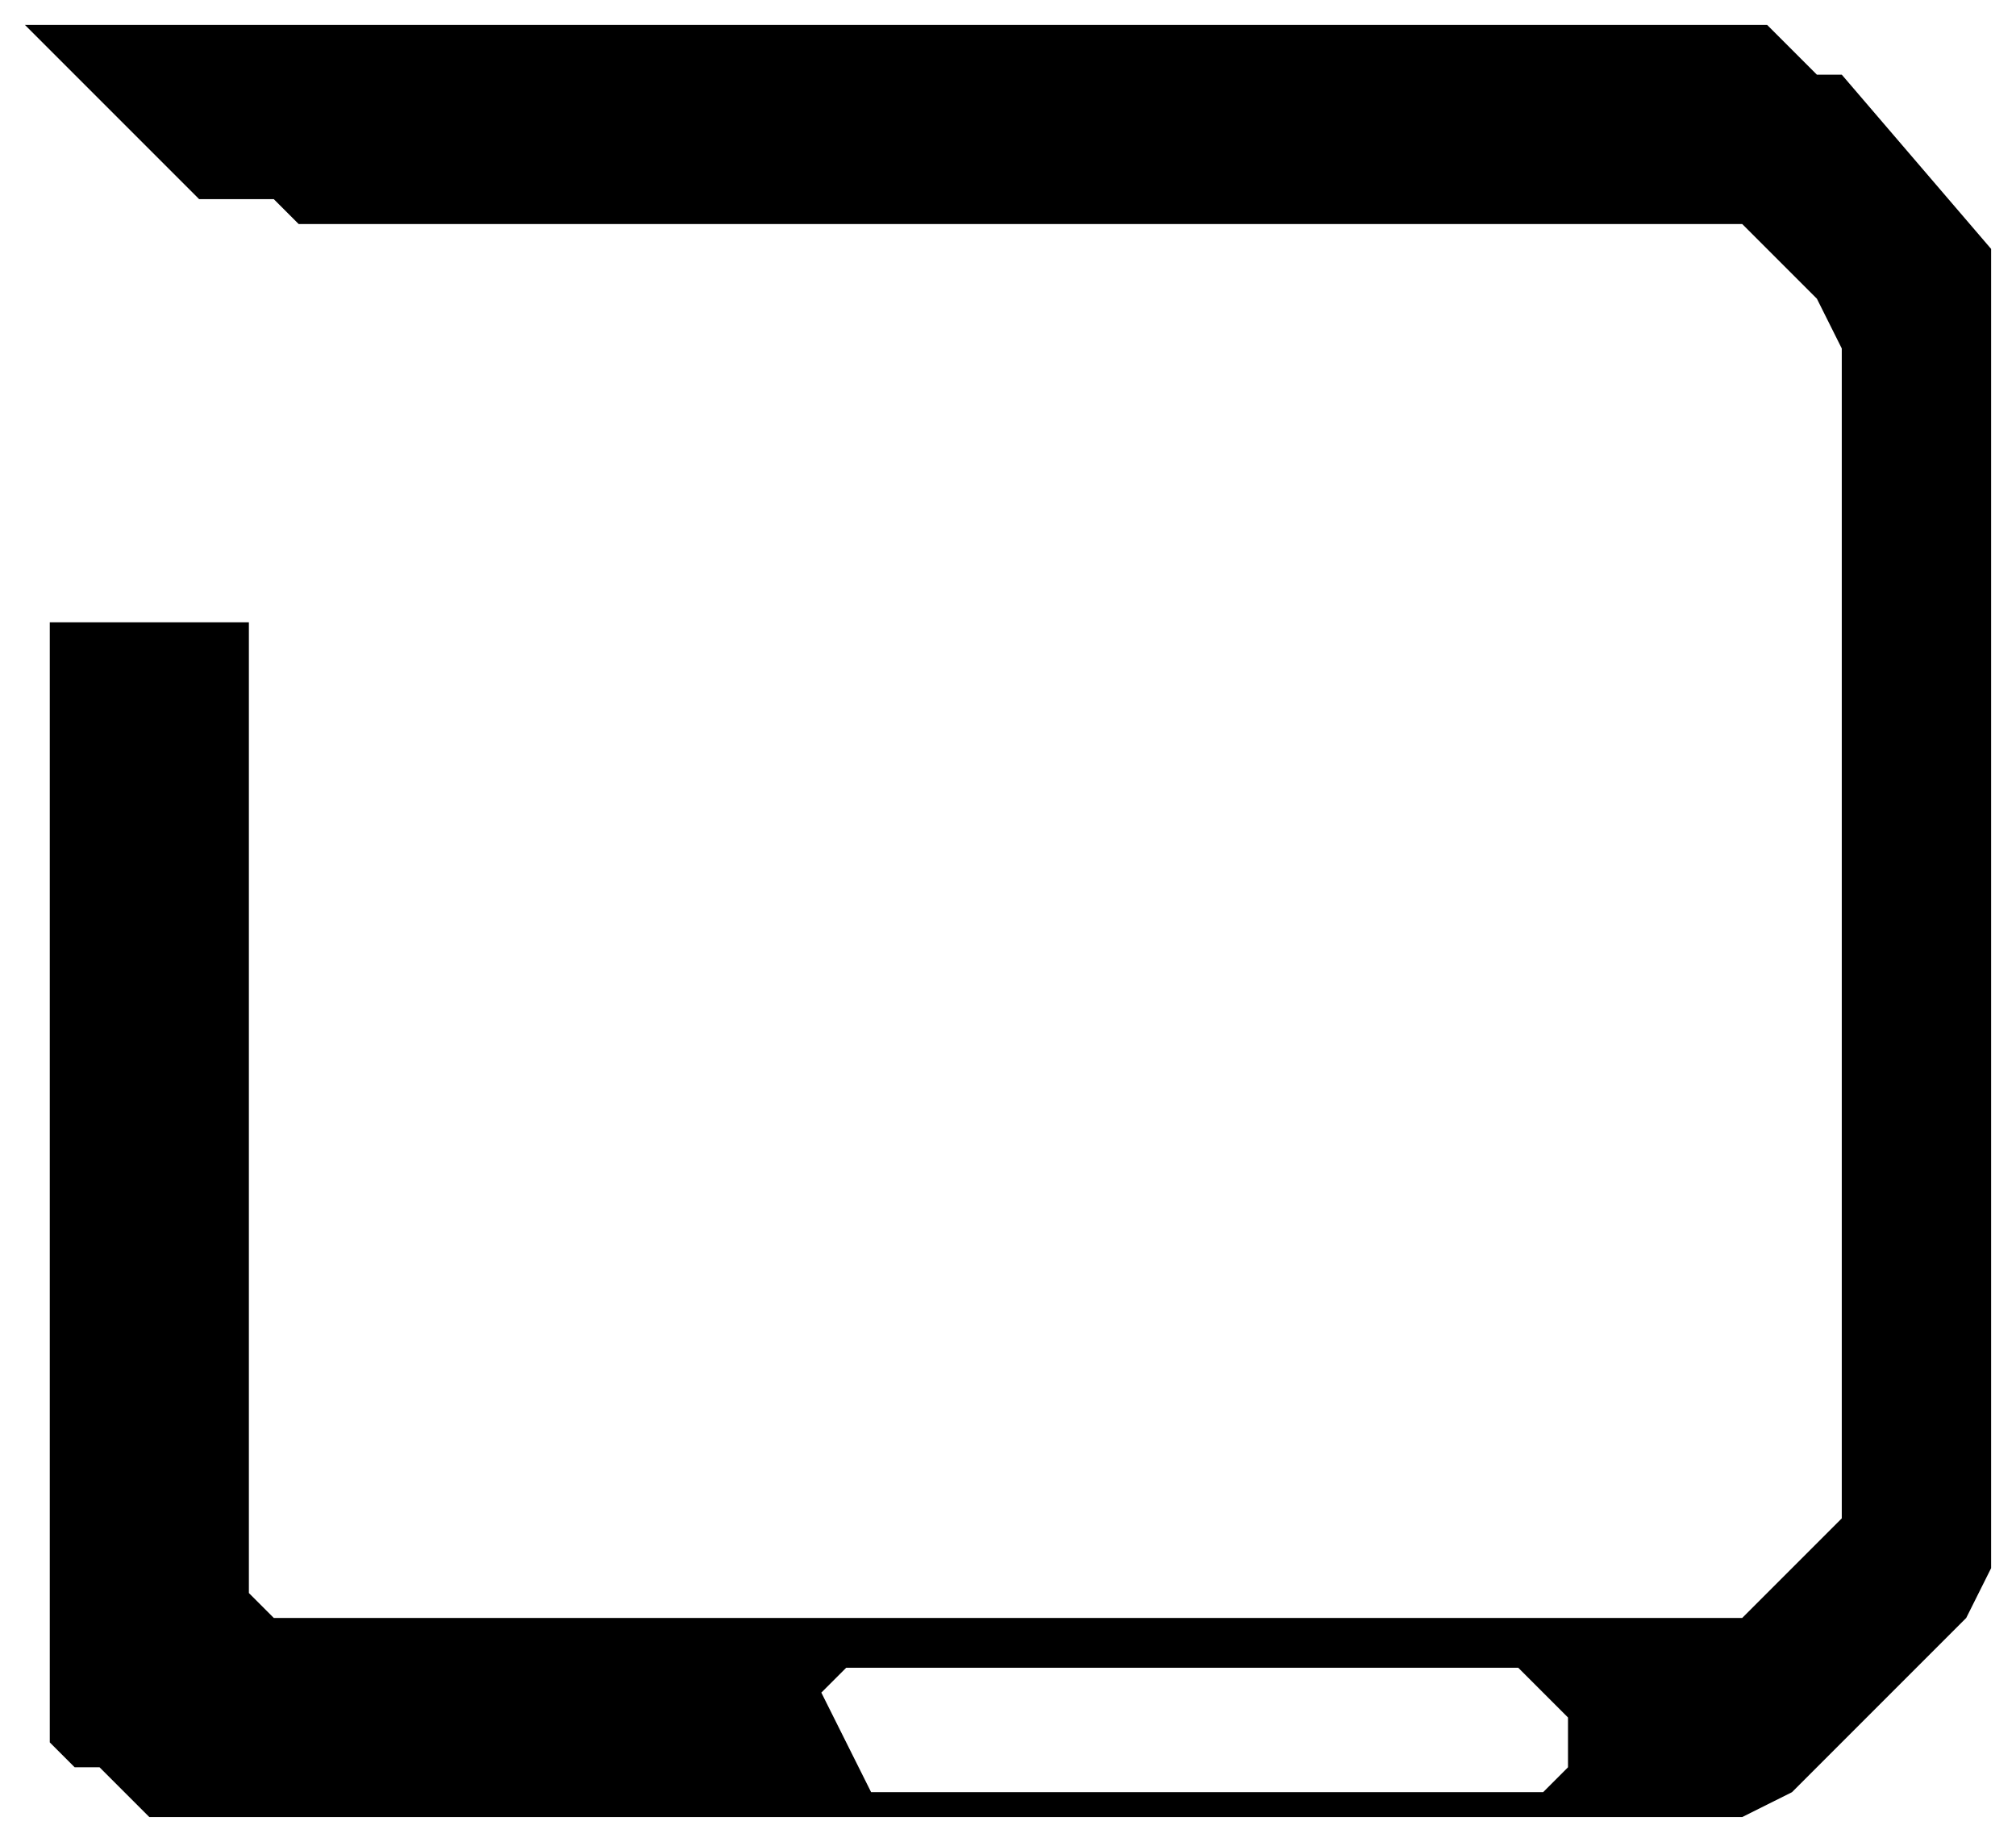
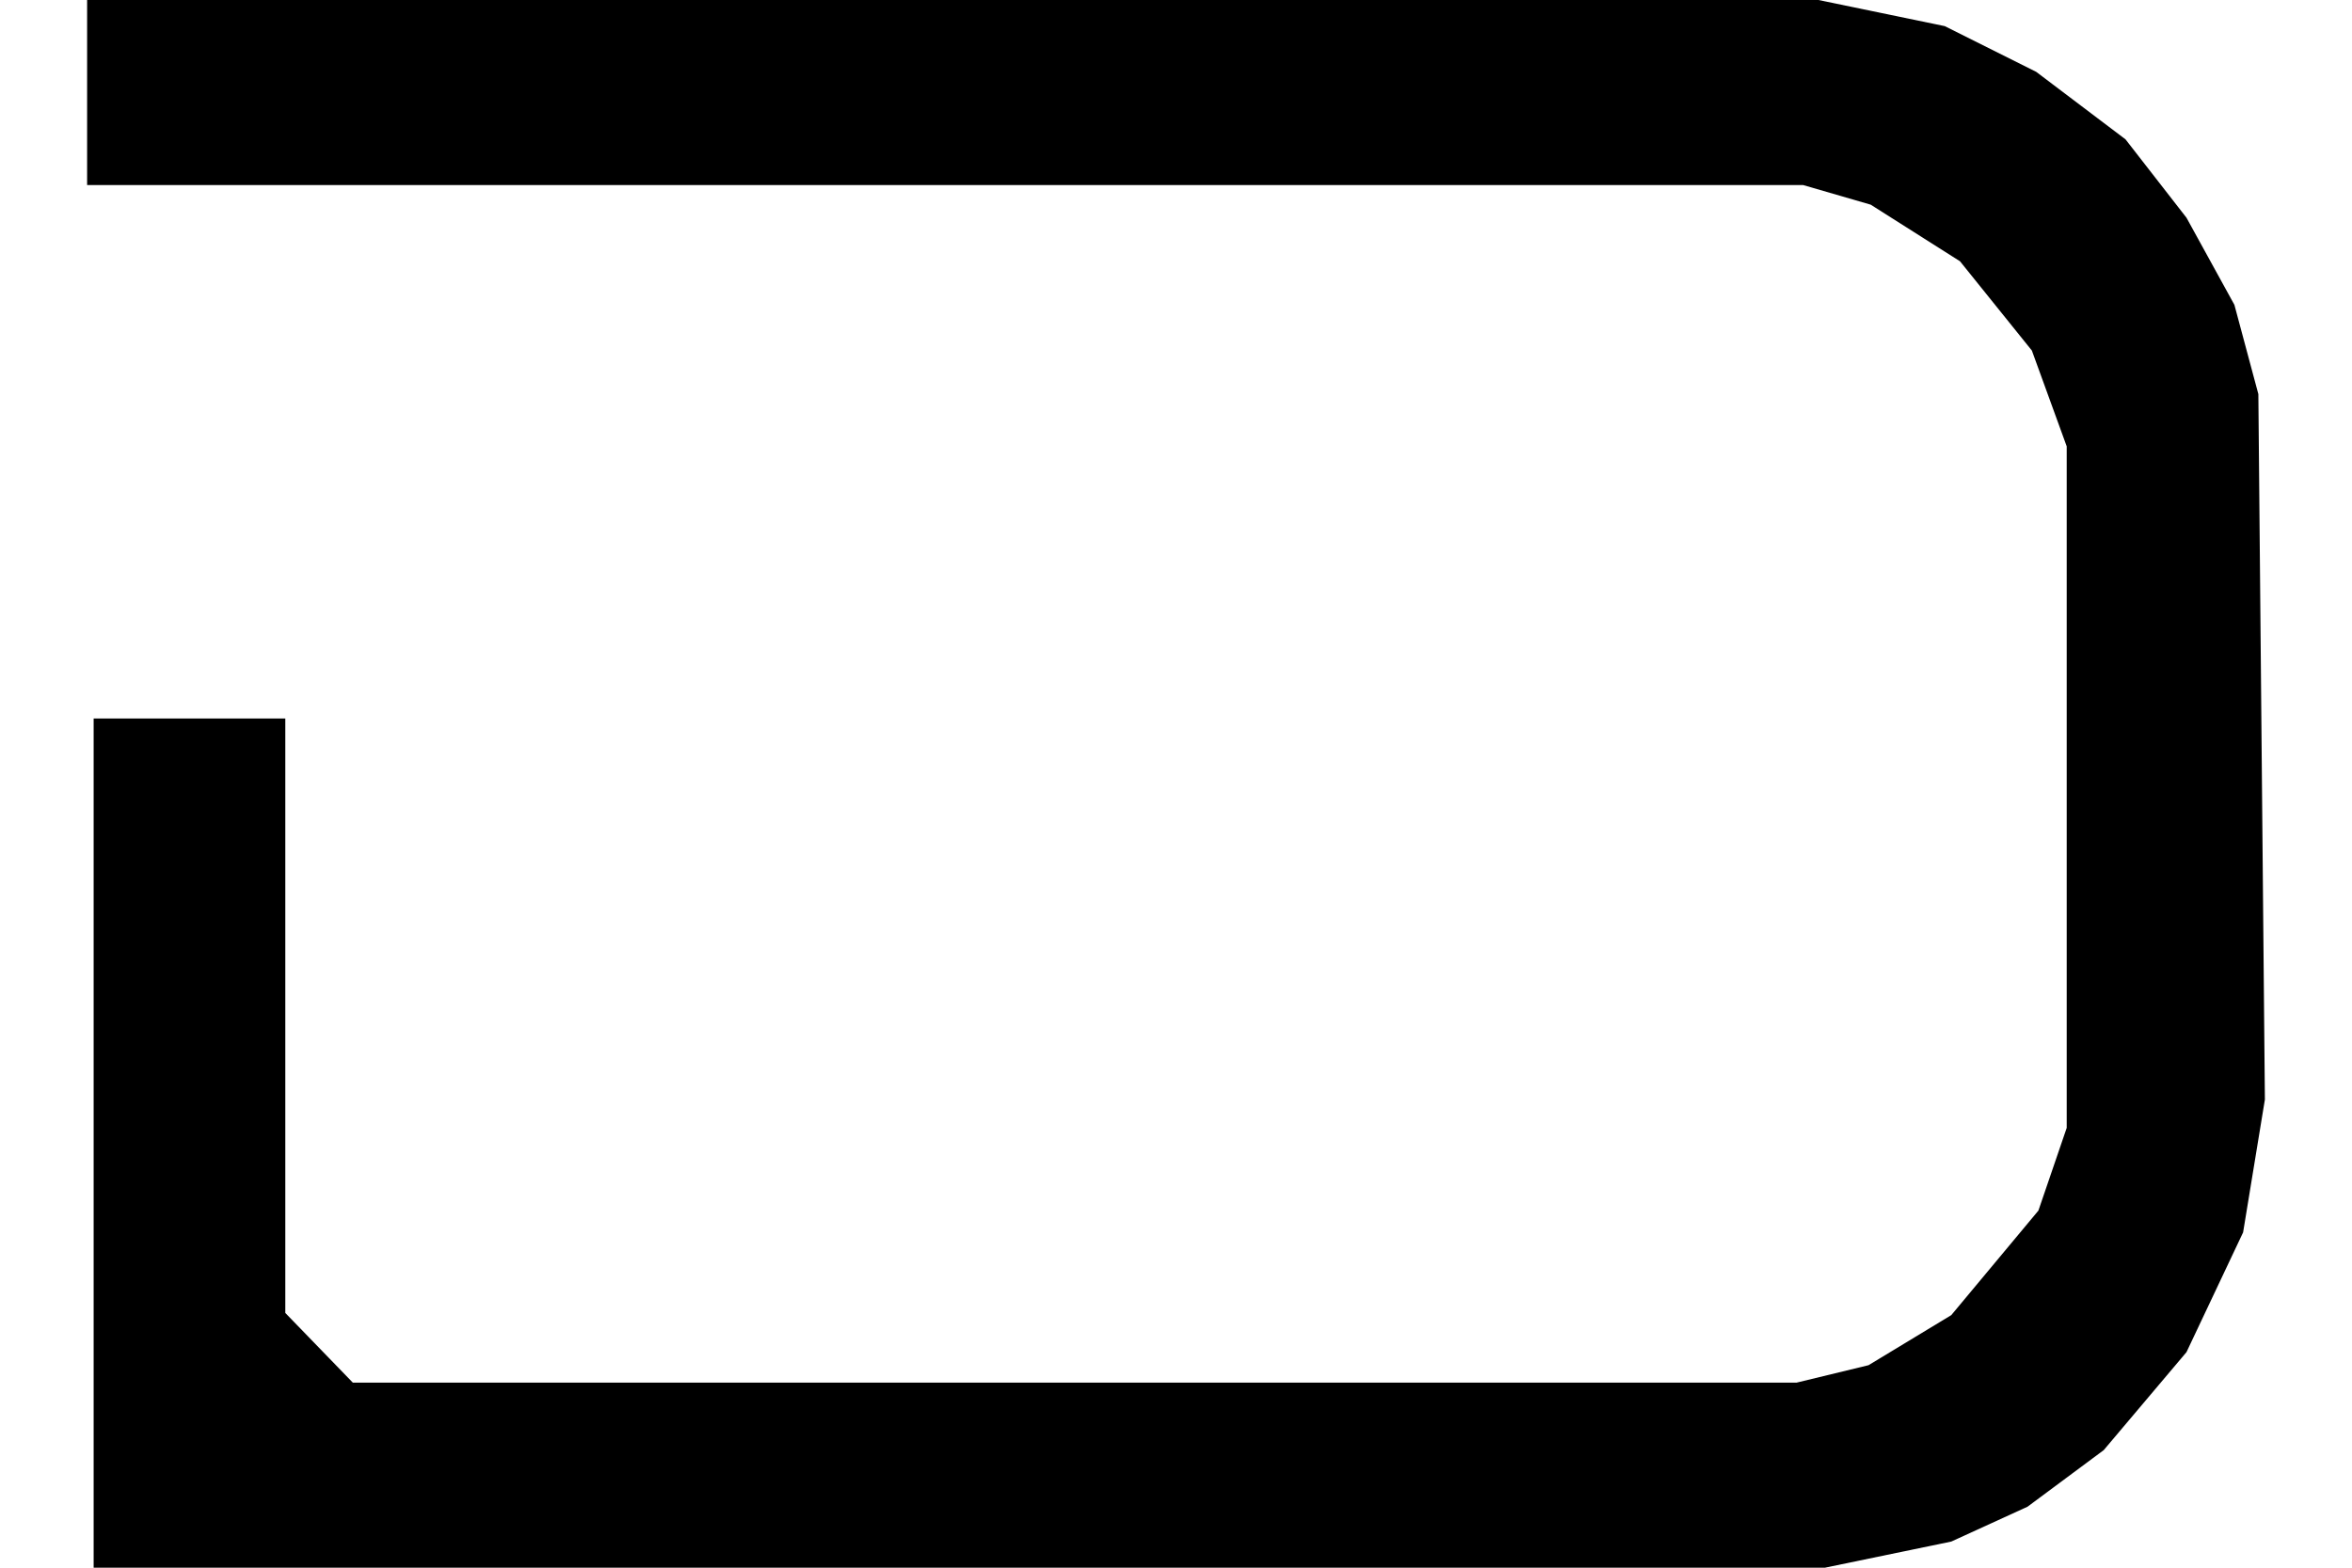
- <svg xmlns="http://www.w3.org/2000/svg" viewBox="0 0 81 74">
-   <path fill="black" fill-rule="evenodd" d="M 1,1 L 8,8 L 11,8 L 12,9 L 70,9 L 73,12 L 74,14 L 74,61 L 70,65 L 11,65 L 10,64 L 10,25 L 2,25 L 2,70 L 3,71 L 4,71 L 6,73 L 70,73 L 72,72 L 79,65 L 80,63 L 80,10 L 74,3 L 73,3 L 71,1 Z M 33,68 L 34,67 L 61,67 L 63,69 L 63,71 L 62,72 L 35,72 Z" />
+ <svg xmlns="http://www.w3.org/2000/svg" viewBox="0 0 1080 720">
+   <path fill="black" fill-rule="evenodd" d="M 835,0 L 893,12 L 935,33 L 976,64 L 1004,100 L 1026,140 L 1037,181 L 1040,505 L 1030,566 L 1004,621 L 966,666 L 931,692 L 896,708 L 838,720 L 43,720 L 43,330 L 131,330 L 131,603 L 162,635 L 825,635 L 858,627 L 896,604 L 936,556 L 949,518 L 949,205 L 933,161 L 900,120 L 859,94 L 828,85 L 40,85 L 40,0 Z" />
</svg>
